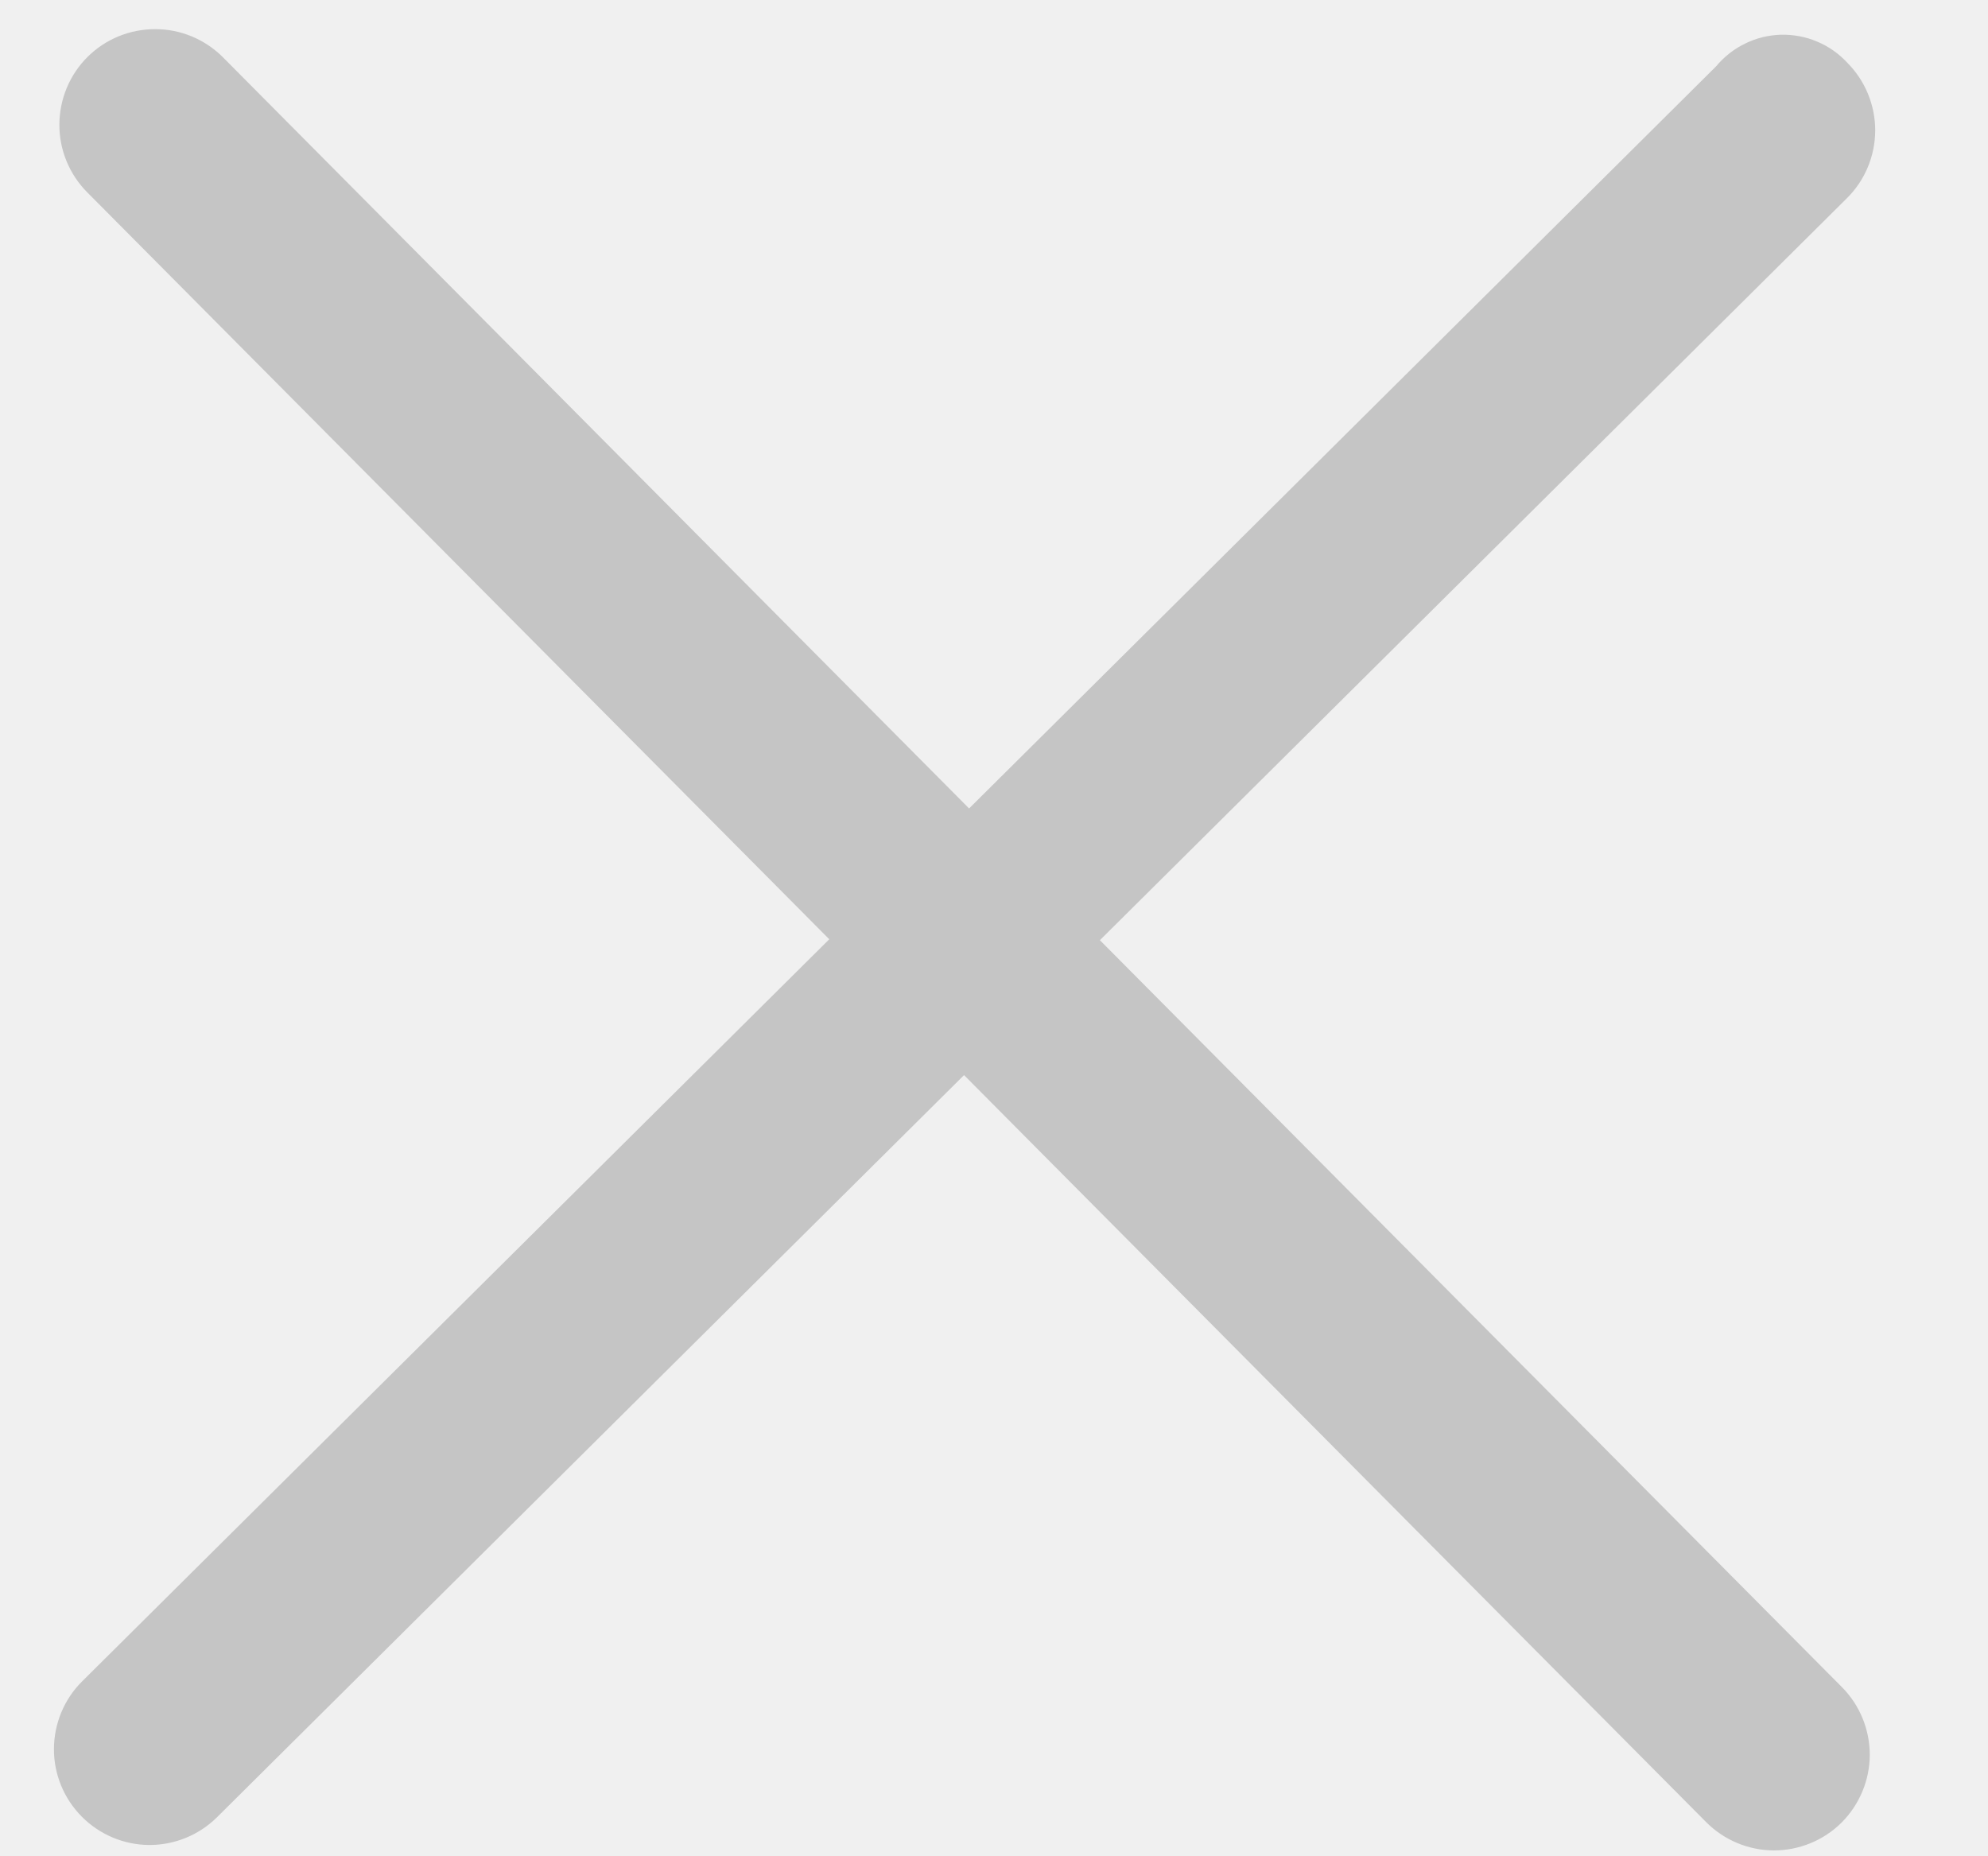
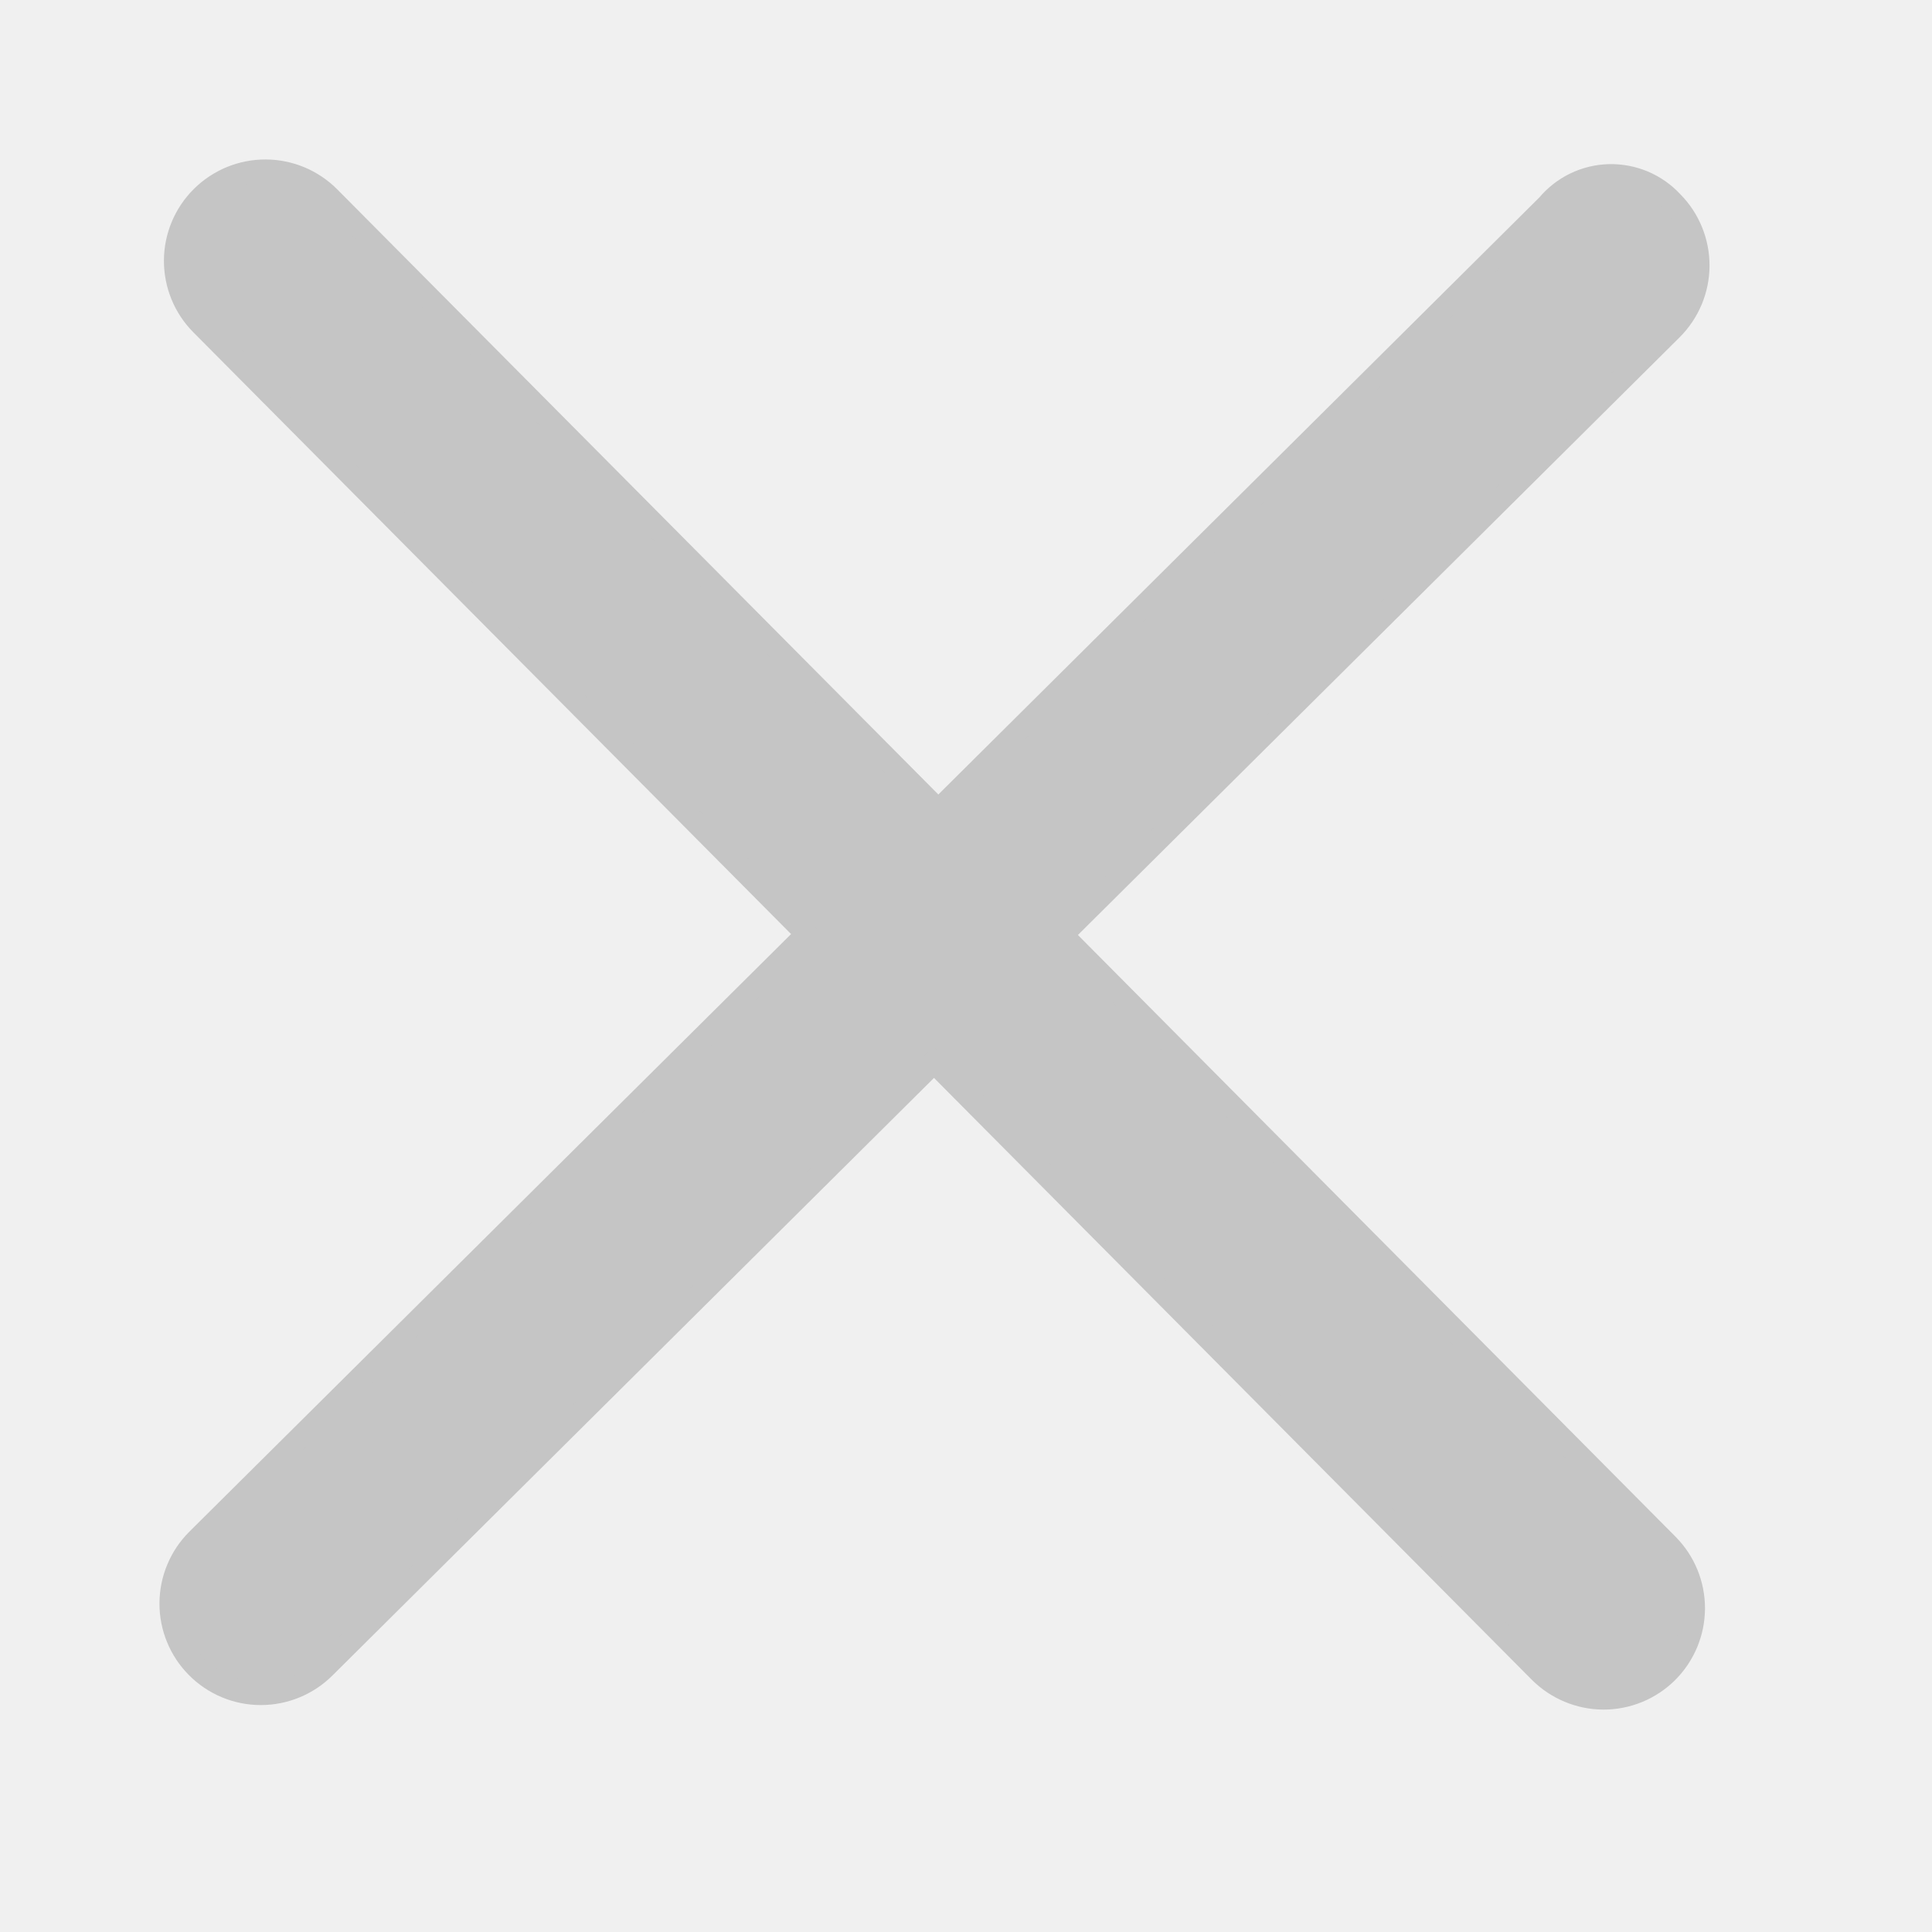
- <svg xmlns="http://www.w3.org/2000/svg" width="15" height="14" viewBox="0 0 15 14" fill="none">
-   <path d="M1.638 13.711L7.274 8.112L12.873 13.748C13.008 13.884 13.192 13.961 13.383 13.962C13.575 13.962 13.759 13.887 13.895 13.752C14.03 13.617 14.107 13.433 14.108 13.242C14.108 13.05 14.033 12.866 13.898 12.73L8.299 7.094L13.936 1.495C14.072 1.36 14.148 1.177 14.149 0.985C14.149 0.794 14.074 0.61 13.939 0.474C13.875 0.405 13.798 0.35 13.711 0.314C13.625 0.277 13.531 0.26 13.437 0.262C13.344 0.265 13.251 0.287 13.167 0.329C13.082 0.37 13.008 0.429 12.948 0.501L7.312 6.1L1.683 0.433C1.548 0.297 1.364 0.22 1.173 0.22C0.981 0.219 0.797 0.294 0.661 0.429C0.525 0.564 0.449 0.748 0.448 0.939C0.447 1.131 0.523 1.315 0.658 1.451L6.257 7.087L0.62 12.686C0.484 12.821 0.408 13.004 0.407 13.196C0.406 13.387 0.482 13.571 0.617 13.707C0.752 13.843 0.935 13.92 1.127 13.921C1.318 13.921 1.502 13.846 1.638 13.711Z" fill="#C5C5C5" />
+ <svg xmlns="http://www.w3.org/2000/svg" width="26" height="26" viewBox="0 0 26 26" fill="none">
+   <g clip-path="url(#clip0_451_42)">
+     <path d="M4.367 22.443L12.57 14.294L20.719 22.498C20.946 22.726 21.254 22.855 21.576 22.857C21.899 22.858 22.208 22.731 22.437 22.504C22.665 22.276 22.794 21.968 22.795 21.646C22.796 21.324 22.669 21.014 22.442 20.786L14.294 12.582L22.497 4.434C22.726 4.206 22.855 3.898 22.856 3.576C22.857 3.255 22.731 2.946 22.505 2.718C22.397 2.601 22.265 2.509 22.119 2.447C21.972 2.385 21.813 2.355 21.653 2.359C21.493 2.363 21.336 2.402 21.192 2.472C21.051 2.541 20.926 2.64 20.825 2.76L12.627 10.904L4.433 2.655C4.206 2.426 3.897 2.297 3.575 2.296C3.253 2.295 2.944 2.422 2.715 2.649C2.486 2.876 2.357 3.185 2.356 3.507C2.355 3.829 2.482 4.139 2.709 4.367L10.858 12.571L2.654 20.719C2.426 20.946 2.297 21.255 2.296 21.577C2.295 21.899 2.422 22.209 2.649 22.437C2.876 22.666 3.184 22.795 3.506 22.796C3.829 22.797 4.138 22.67 4.367 22.443Z" fill="#C5C5C5" stroke="#C5C5C5" stroke-width="0.3" />
+   </g>
+   <defs>
+     <clipPath id="clip0_451_42">
+       <rect width="26" height="26" fill="white" transform="translate(26) rotate(90)" />
+     </clipPath>
+   </defs>
</svg>
